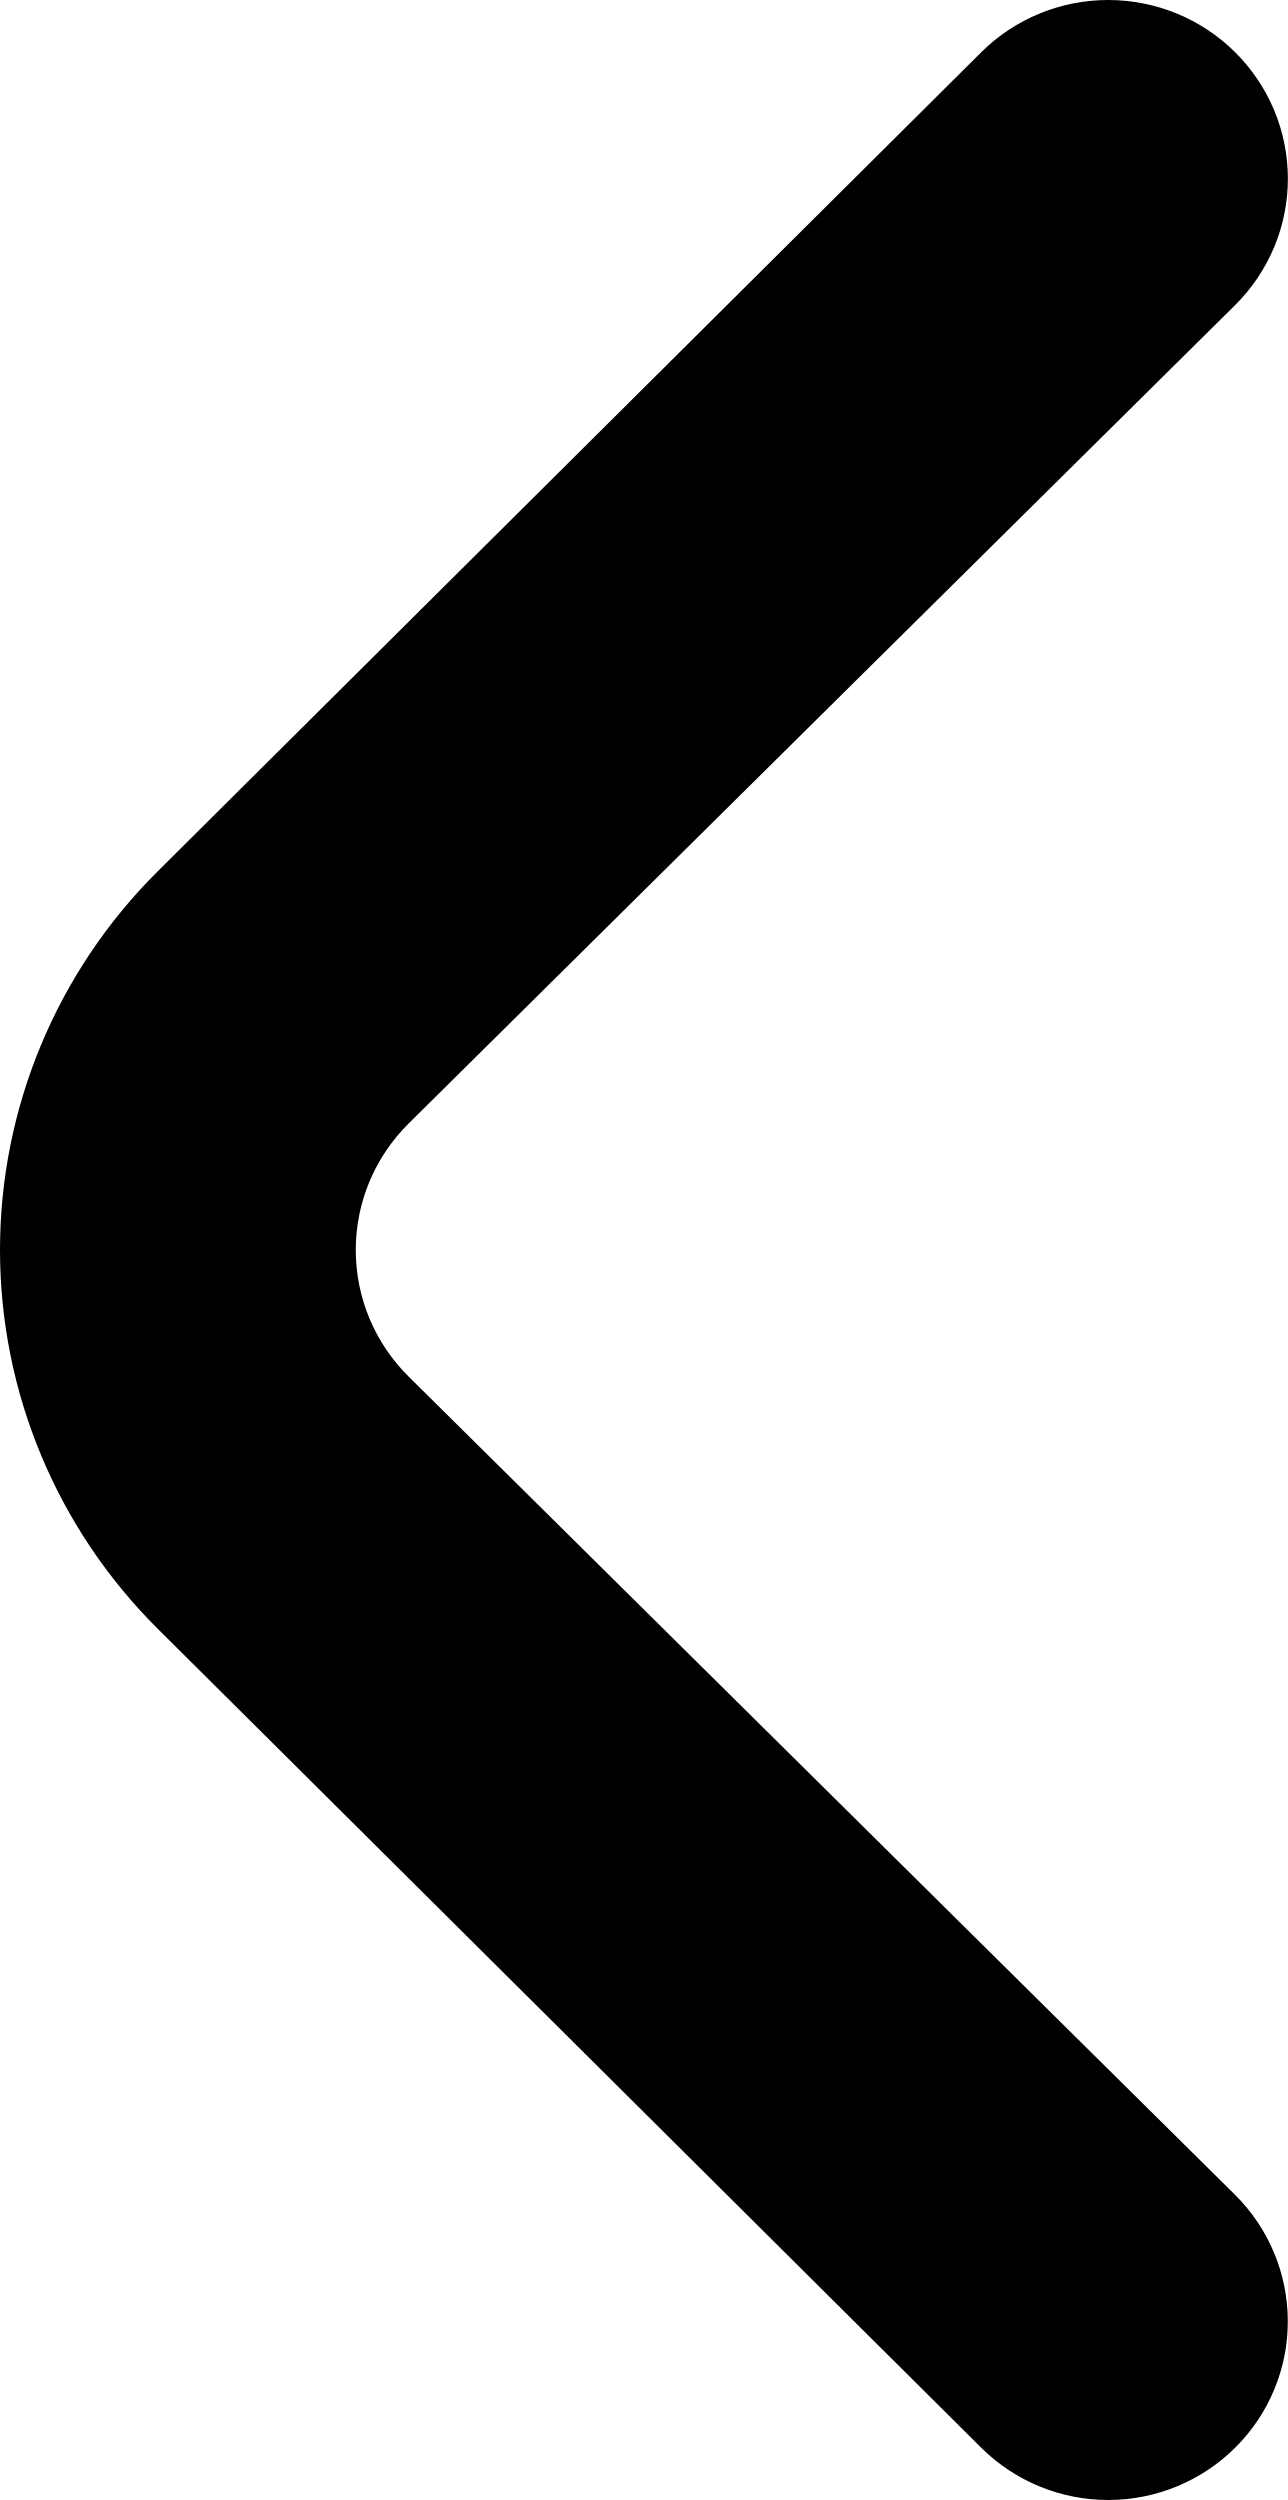
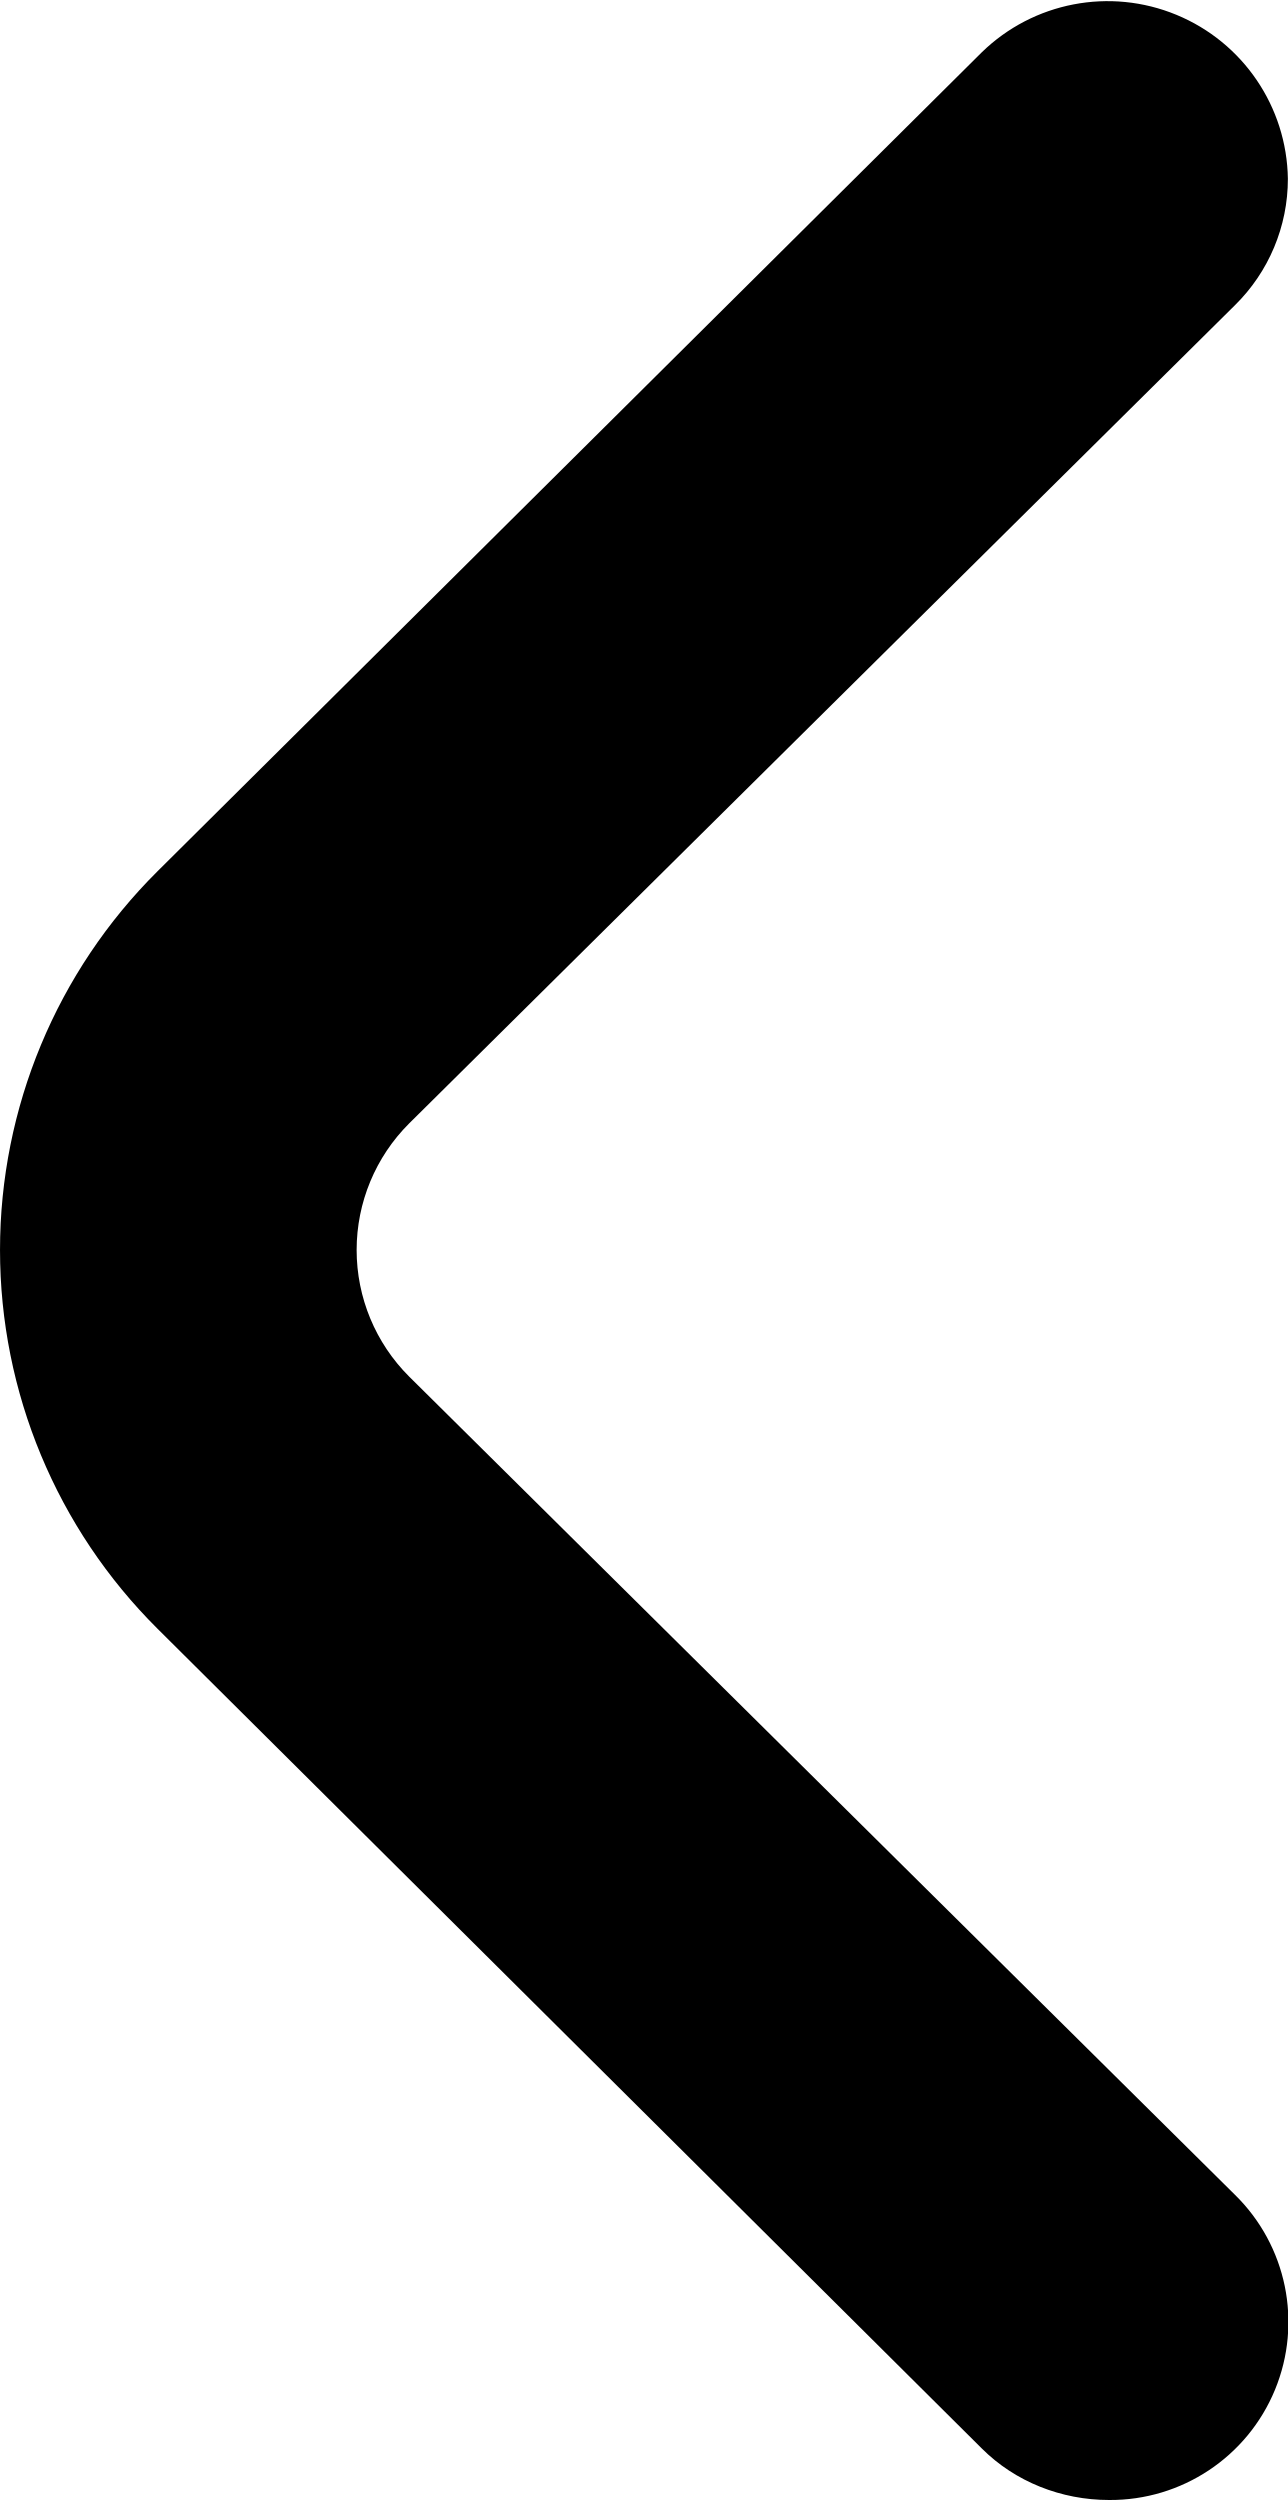
- <svg xmlns="http://www.w3.org/2000/svg" width="17" height="33" viewBox="0 0 17 33">
-   <path d="M2.079 11.504L12.957 0.685C13.401 0.246 14.002 -2.62089e-07 14.628 -2.07353e-07C15.254 -1.52617e-07 15.855 0.246 16.299 0.685C16.521 0.904 16.697 1.165 16.818 1.452C16.938 1.74 17 2.048 17 2.359C17 2.67 16.938 2.978 16.818 3.265C16.697 3.552 16.521 3.813 16.299 4.032L5.397 14.827C5.175 15.046 4.999 15.307 4.878 15.594C4.758 15.881 4.696 16.189 4.696 16.5C4.696 16.811 4.758 17.119 4.878 17.407C4.999 17.694 5.175 17.955 5.397 18.174L16.299 28.968C16.745 29.409 16.997 30.008 16.999 30.633C17.002 31.259 16.754 31.86 16.311 32.303C15.868 32.747 15.265 32.998 14.636 33C14.008 33.002 13.404 32.756 12.957 32.315L2.079 21.497C0.748 20.171 -1.60631e-06 18.374 -1.4425e-06 16.5C-1.27869e-06 14.627 0.748 12.829 2.079 11.504Z" />
+ <svg xmlns="http://www.w3.org/2000/svg" viewBox="0 0 17 33">
+   <path d="m2.08 11.5 10.88-10.81a2.38 2.38 0 0 1 4.04 1.67 2.34 2.34 0 0 1-.7 1.67l-10.9 10.8a2.36 2.36 0 0 0 0 3.34l10.9 10.8a2.35 2.35 0 0 1-1.66 4.03c-.63 0-1.24-.24-1.68-.68l-10.88-10.82a7.05 7.05 0 0 1 0-10Z" />
</svg>
